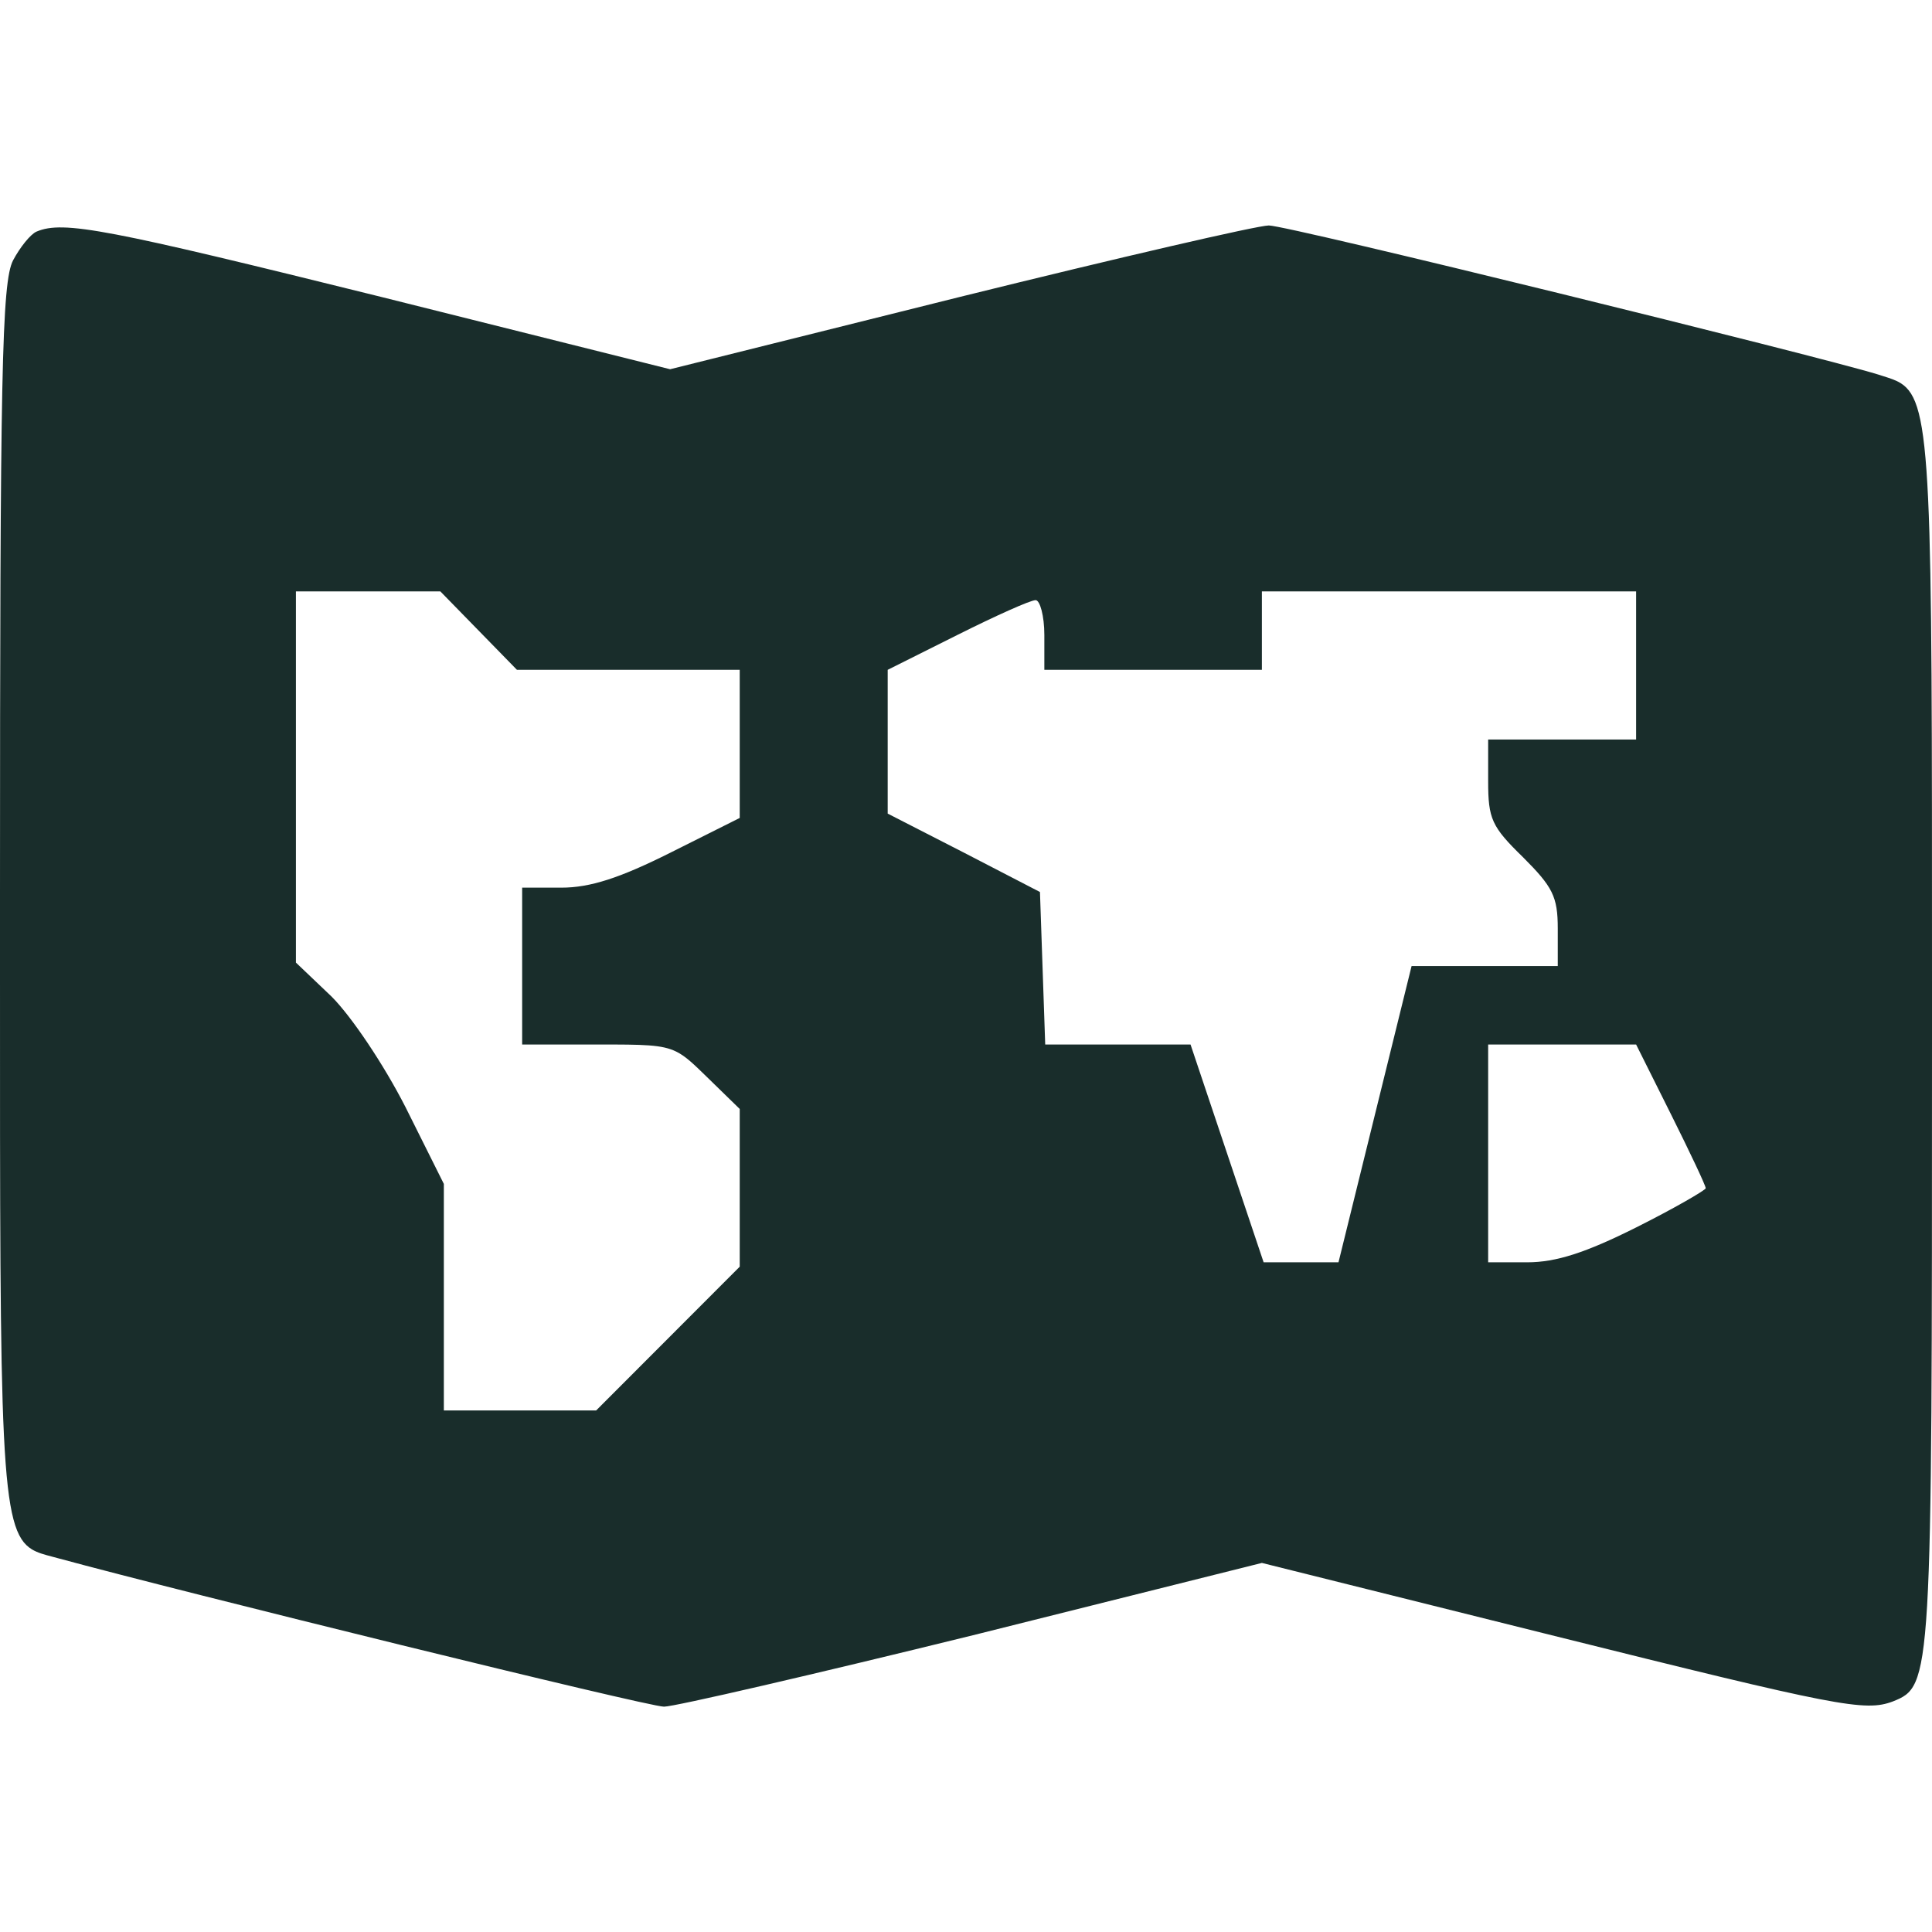
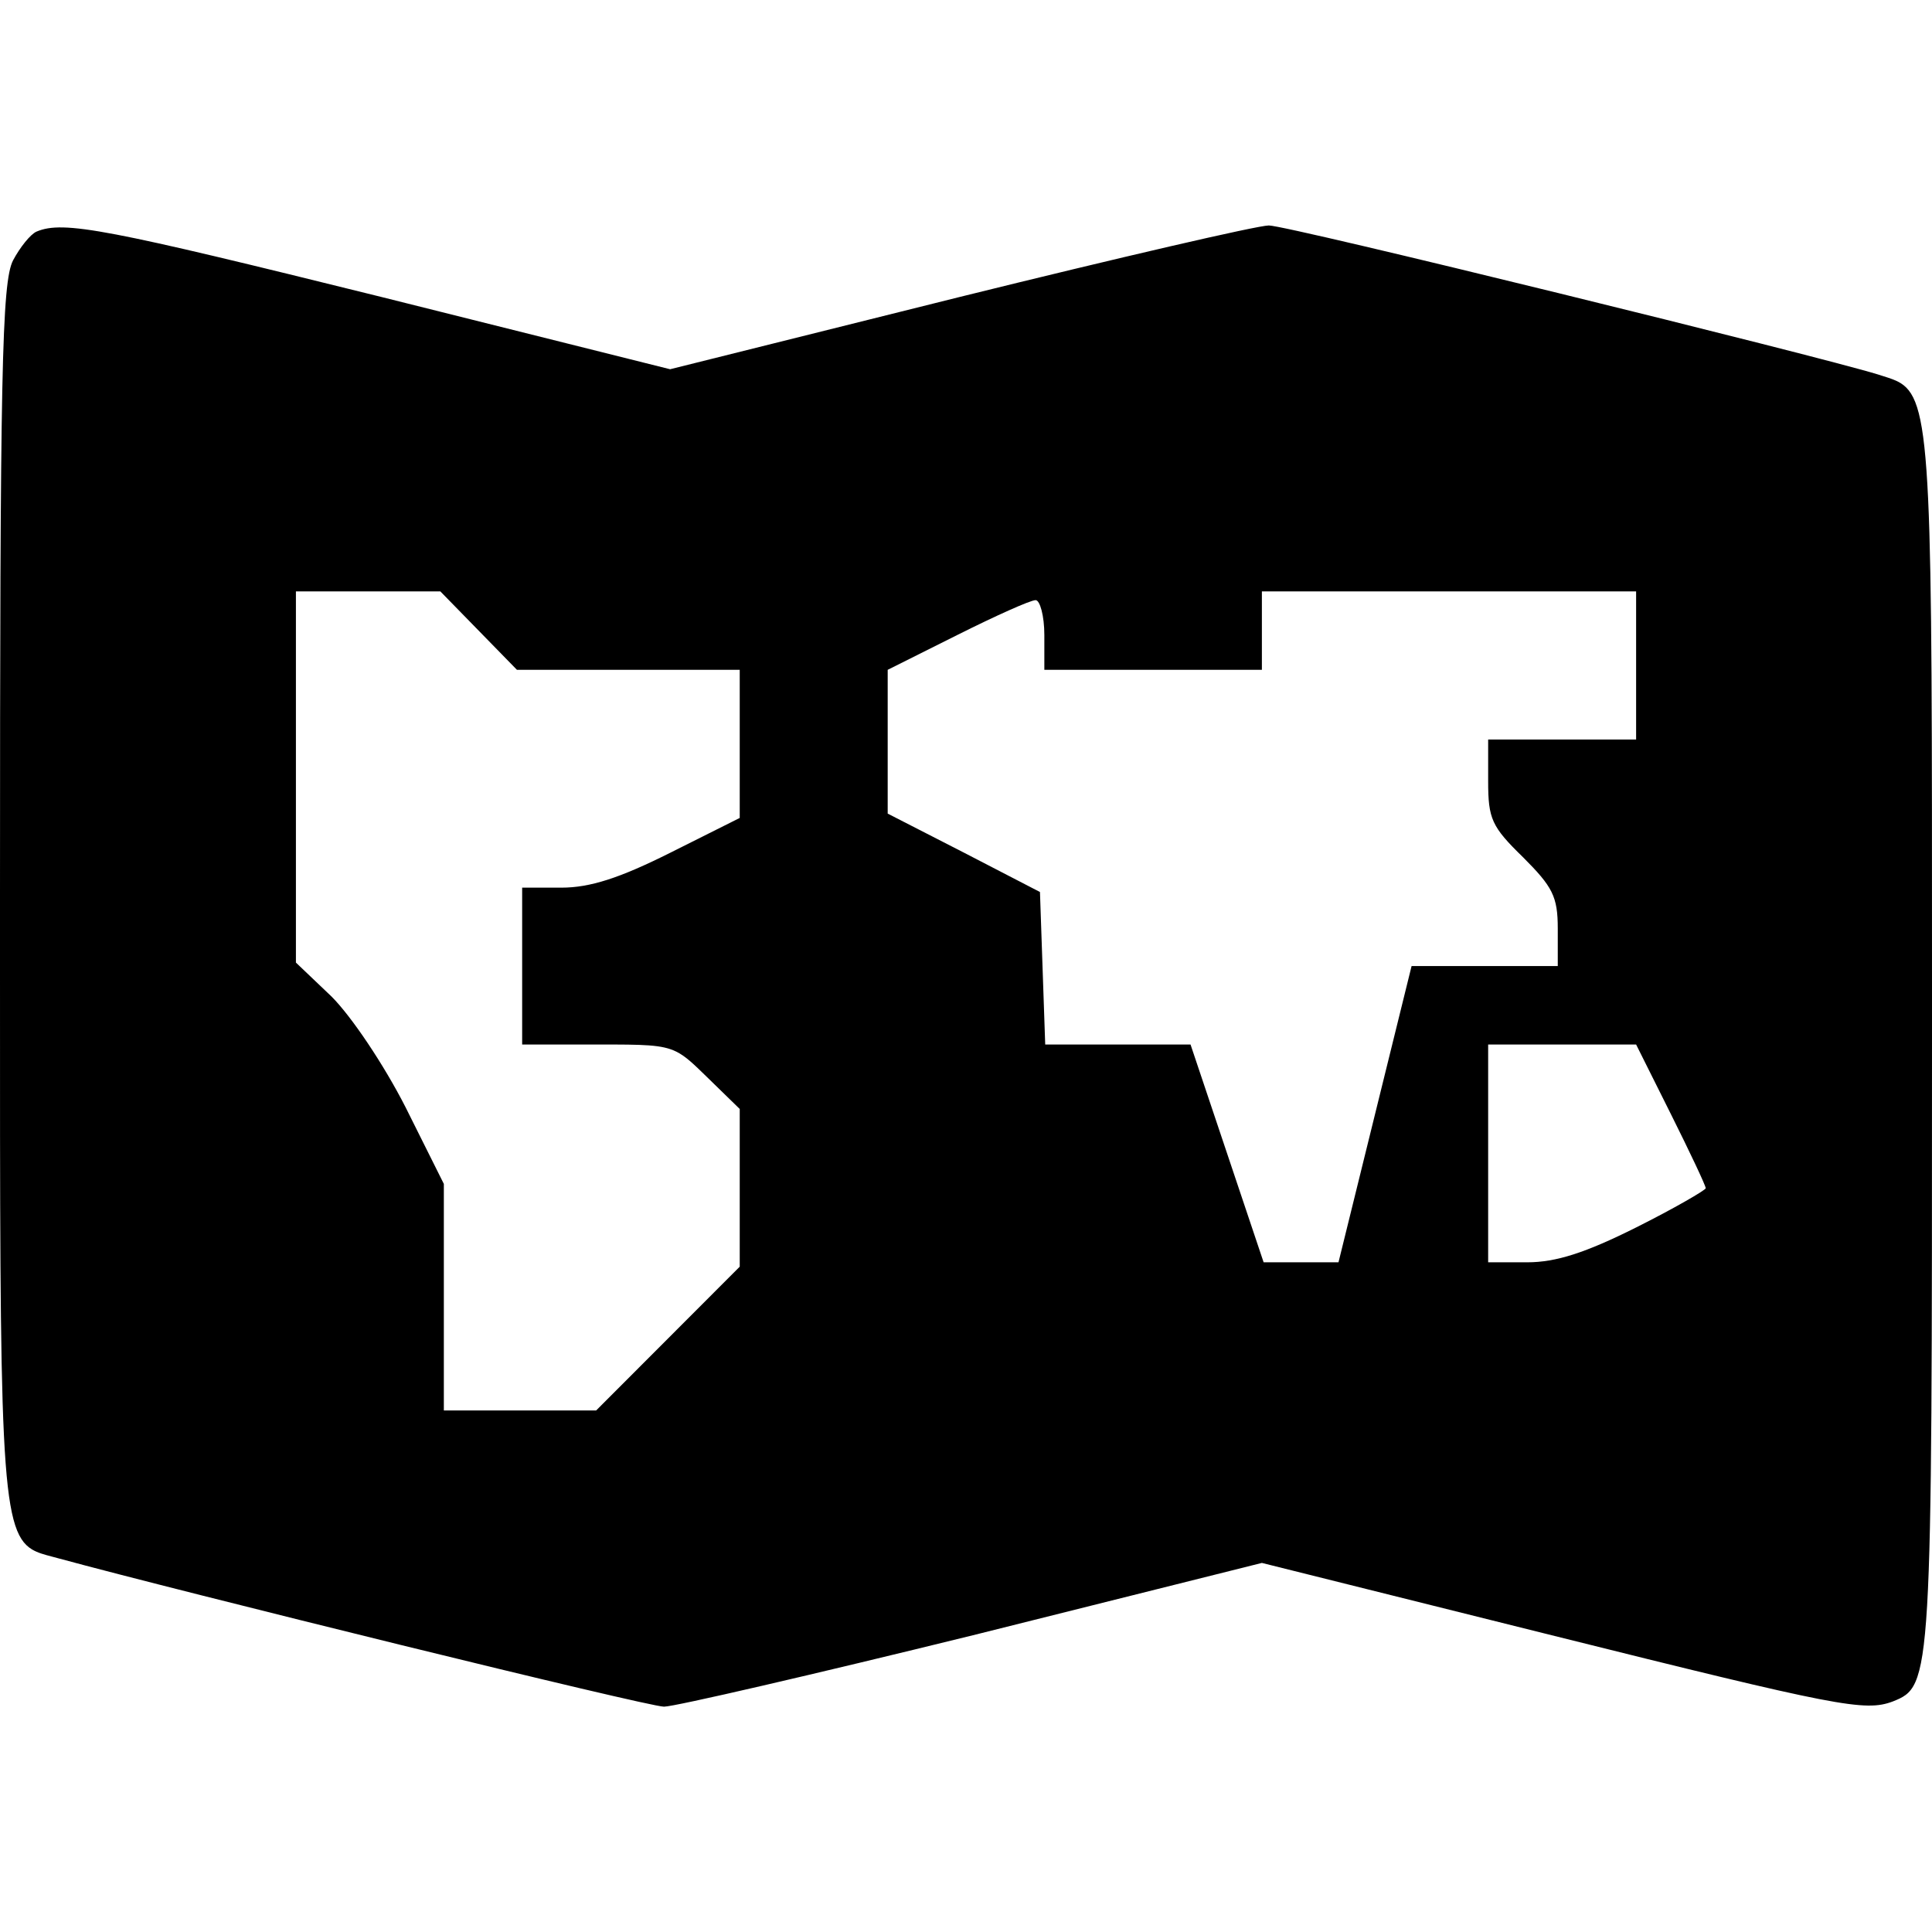
<svg xmlns="http://www.w3.org/2000/svg" width="60" height="60" viewBox="0 0 60 60" fill="none">
-   <path fill-rule="evenodd" clip-rule="evenodd" d="M0.406 8.085C0.622 7.679 0.946 7.273 1.136 7.192C1.973 6.84 3.325 7.111 11.838 9.221L20.811 11.467L29.811 9.221C34.73 8.004 39.054 7.002 39.405 7.002C40 7.002 56.486 11.061 58.324 11.63C58.379 11.648 58.433 11.665 58.484 11.681C58.693 11.747 58.873 11.803 59.028 11.9C60.001 12.506 60.001 14.678 60 30.467C60 31.06 60 31.671 60 32.302C60 52.245 60 52.353 58.784 52.84C57.919 53.165 57.081 53.002 48.189 50.784L39.189 48.538L30.216 50.784C25.27 52.001 20.946 53.002 20.622 53.002C20.108 53.002 5.622 49.431 1.838 48.402C1.762 48.381 1.689 48.362 1.619 48.343C1.376 48.279 1.17 48.225 0.994 48.119C-0.003 47.519 -0.002 45.259 0 30.16V30.158C0 29.374 0 28.556 0 27.702C0 11.602 0.055 8.761 0.406 8.085ZM39.189 20.802H32.433V19.72C32.433 19.125 32.297 18.638 32.162 18.638C32 18.638 30.919 19.125 29.73 19.72L27.568 20.802V25.267L29.946 26.485L32.297 27.702L32.46 32.438H36.973L39.243 39.202H41.568L43.838 30.002H48.378V28.839C48.378 27.838 48.216 27.54 47.297 26.62C46.324 25.673 46.216 25.43 46.216 24.266V22.967H50.811V18.367H39.189V20.802ZM9.19 29.894V18.367H13.676L16.054 20.802H22.973V25.402L20.811 26.485C19.244 27.27 18.325 27.567 17.433 27.567H16.216V32.438H18.568C19.995 32.438 20.556 32.438 21.006 32.661C21.297 32.806 21.542 33.045 21.946 33.439L22.973 34.44V39.338L18.514 43.803H13.784V36.767L12.595 34.386C11.919 33.06 10.919 31.572 10.298 30.95L9.19 29.894ZM46.216 39.202V32.438H50.811L51.892 34.602C52.486 35.793 52.973 36.821 52.973 36.902C52.973 36.957 52 37.525 50.811 38.12C49.243 38.905 48.324 39.202 47.432 39.202H46.216Z" fill="#192D2B" />
+   <path fill-rule="evenodd" clip-rule="evenodd" d="M0.406 8.085C0.622 7.679 0.946 7.273 1.136 7.192C1.973 6.84 3.325 7.111 11.838 9.221L20.811 11.467L29.811 9.221C34.73 8.004 39.054 7.002 39.405 7.002C40 7.002 56.486 11.061 58.324 11.63C58.379 11.648 58.433 11.665 58.484 11.681C58.693 11.747 58.873 11.803 59.028 11.9C60.001 12.506 60.001 14.678 60 30.467C60 31.06 60 31.671 60 32.302C60 52.245 60 52.353 58.784 52.84C57.919 53.165 57.081 53.002 48.189 50.784L39.189 48.538L30.216 50.784C25.27 52.001 20.946 53.002 20.622 53.002C20.108 53.002 5.622 49.431 1.838 48.402C1.762 48.381 1.689 48.362 1.619 48.343C1.376 48.279 1.17 48.225 0.994 48.119C-0.003 47.519 -0.002 45.259 0 30.16V30.158C0 29.374 0 28.556 0 27.702C0 11.602 0.055 8.761 0.406 8.085ZM39.189 20.802H32.433V19.72C32.433 19.125 32.297 18.638 32.162 18.638C32 18.638 30.919 19.125 29.73 19.72L27.568 20.802V25.267L29.946 26.485L32.297 27.702L32.46 32.438H36.973L39.243 39.202H41.568L43.838 30.002H48.378V28.839C48.378 27.838 48.216 27.54 47.297 26.62C46.324 25.673 46.216 25.43 46.216 24.266V22.967H50.811V18.367H39.189V20.802ZM9.19 29.894V18.367H13.676L16.054 20.802H22.973V25.402L20.811 26.485C19.244 27.27 18.325 27.567 17.433 27.567H16.216V32.438H18.568C19.995 32.438 20.556 32.438 21.006 32.661C21.297 32.806 21.542 33.045 21.946 33.439L22.973 34.44V39.338L18.514 43.803H13.784V36.767L12.595 34.386C11.919 33.06 10.919 31.572 10.298 30.95L9.19 29.894ZM46.216 39.202V32.438H50.811L51.892 34.602C52.486 35.793 52.973 36.821 52.973 36.902C52.973 36.957 52 37.525 50.811 38.12C49.243 38.905 48.324 39.202 47.432 39.202H46.216Z" fill="currentColor" />
</svg>
